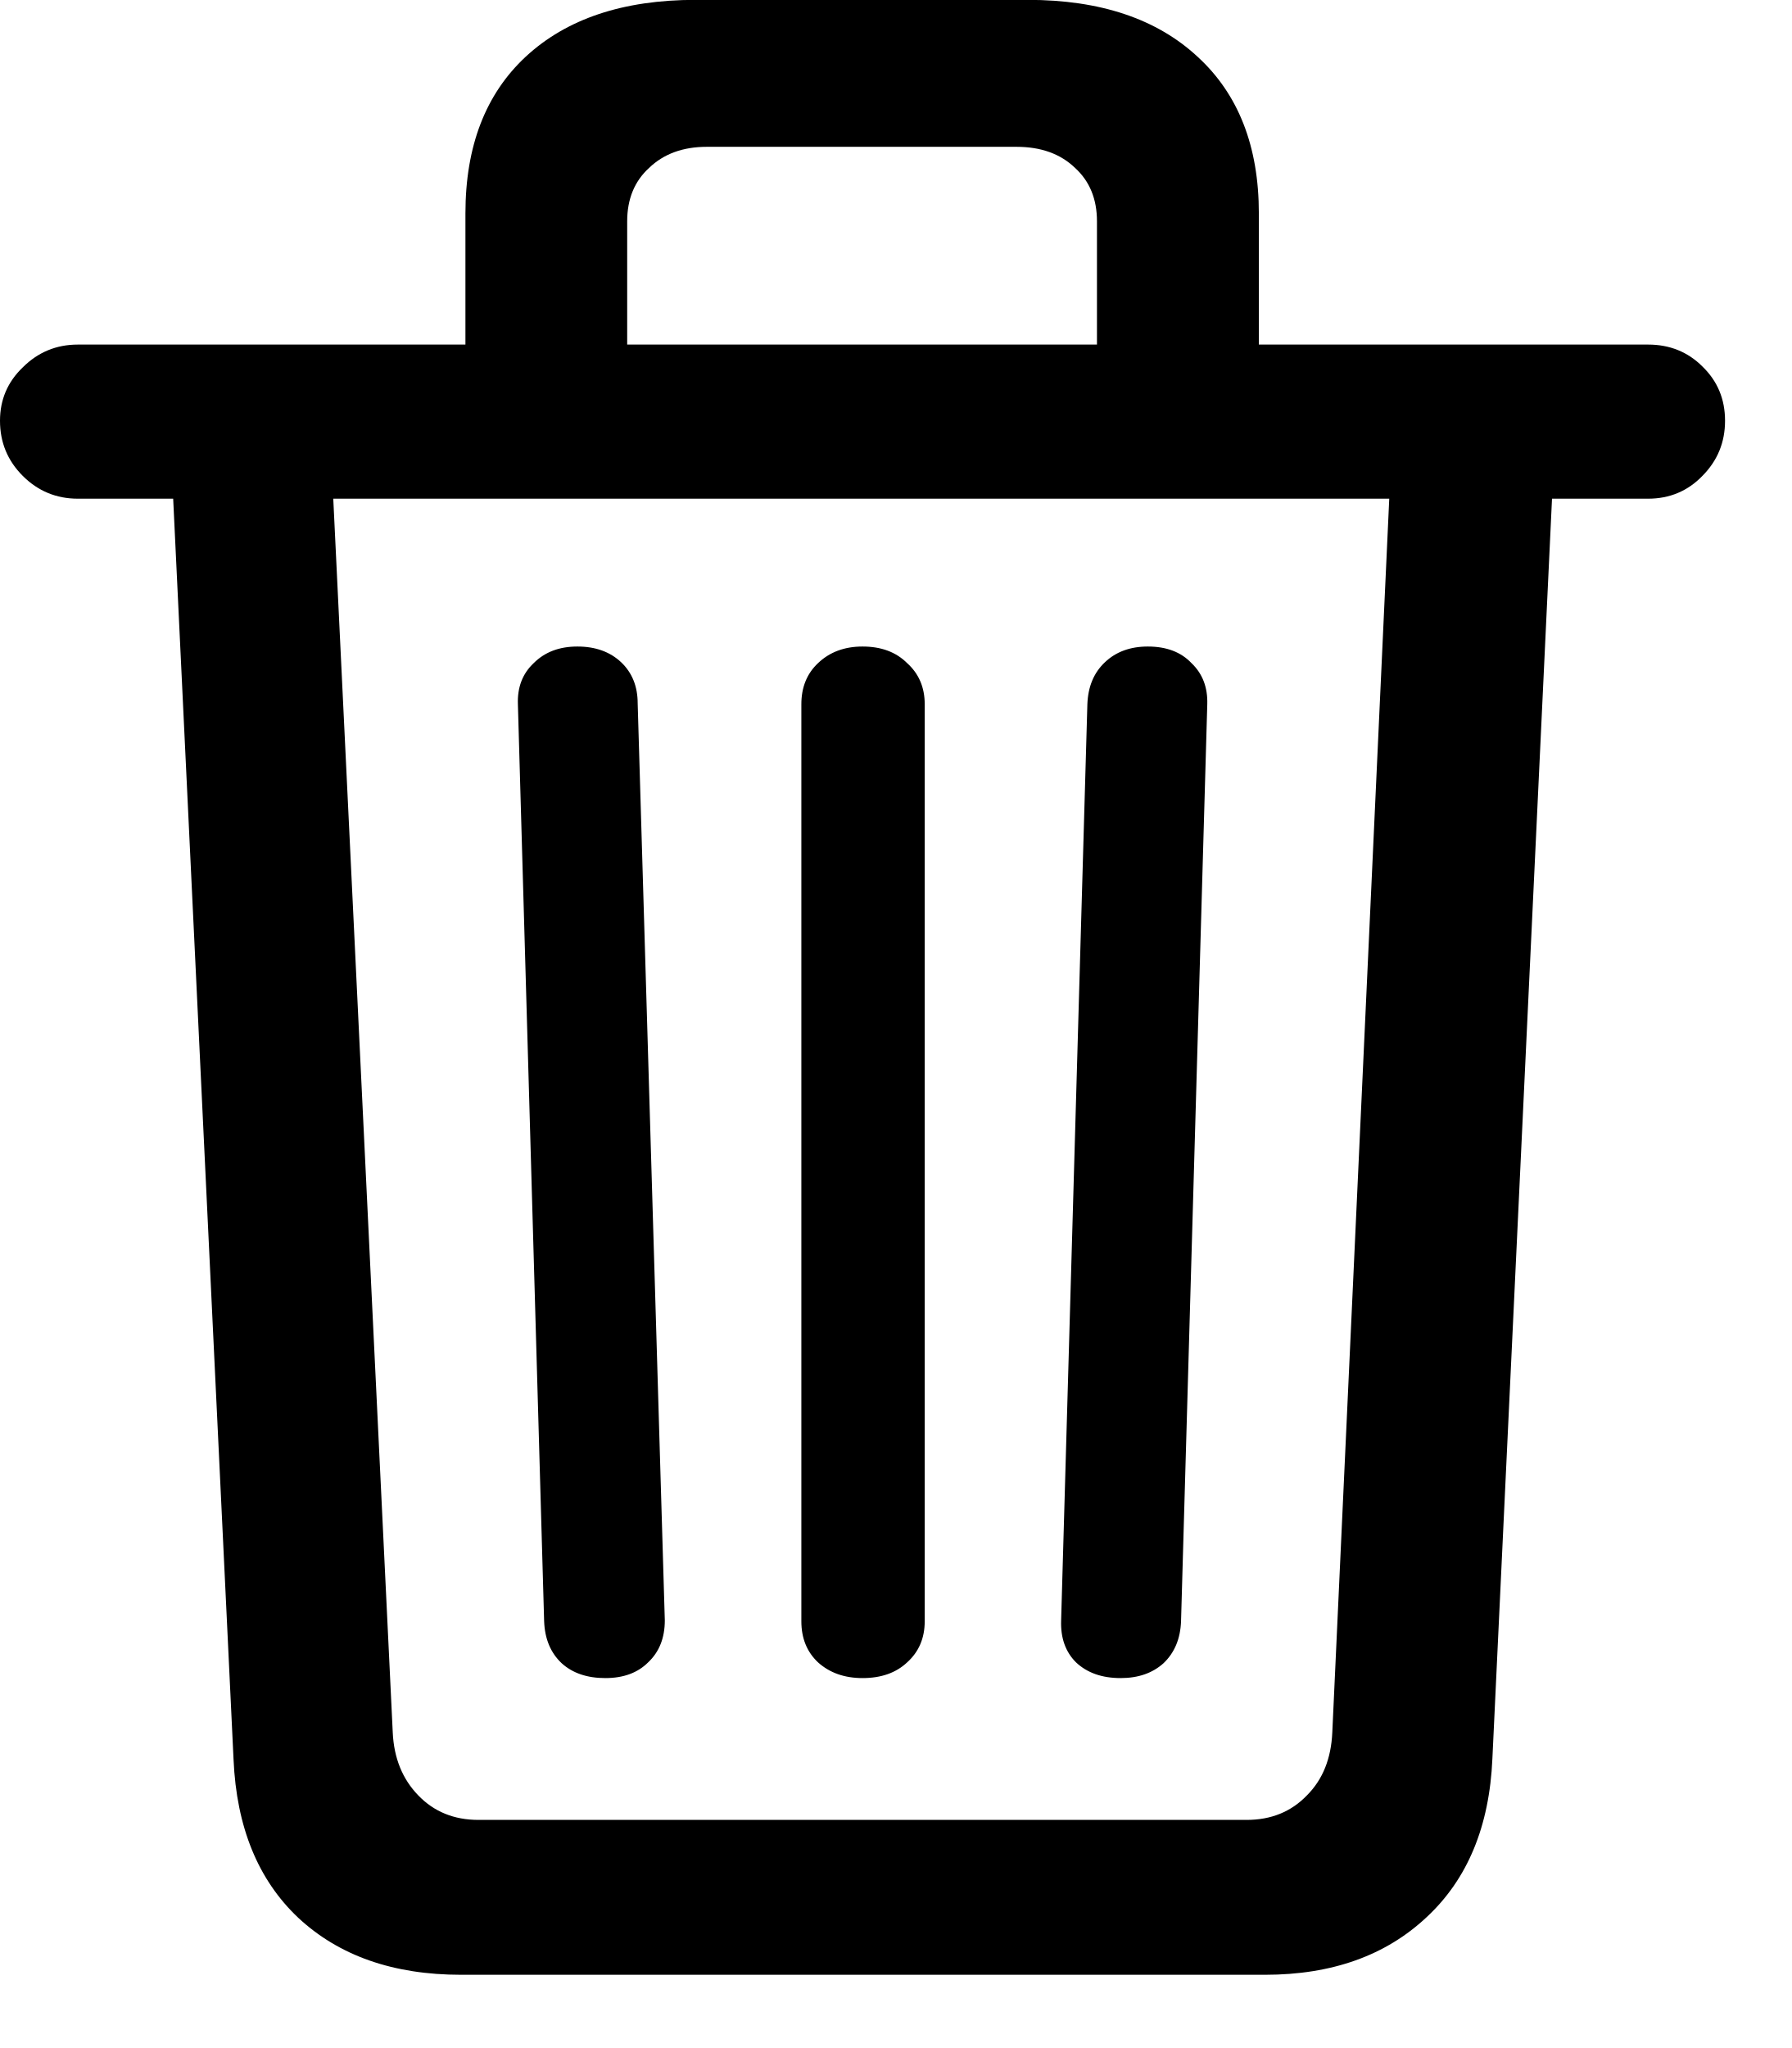
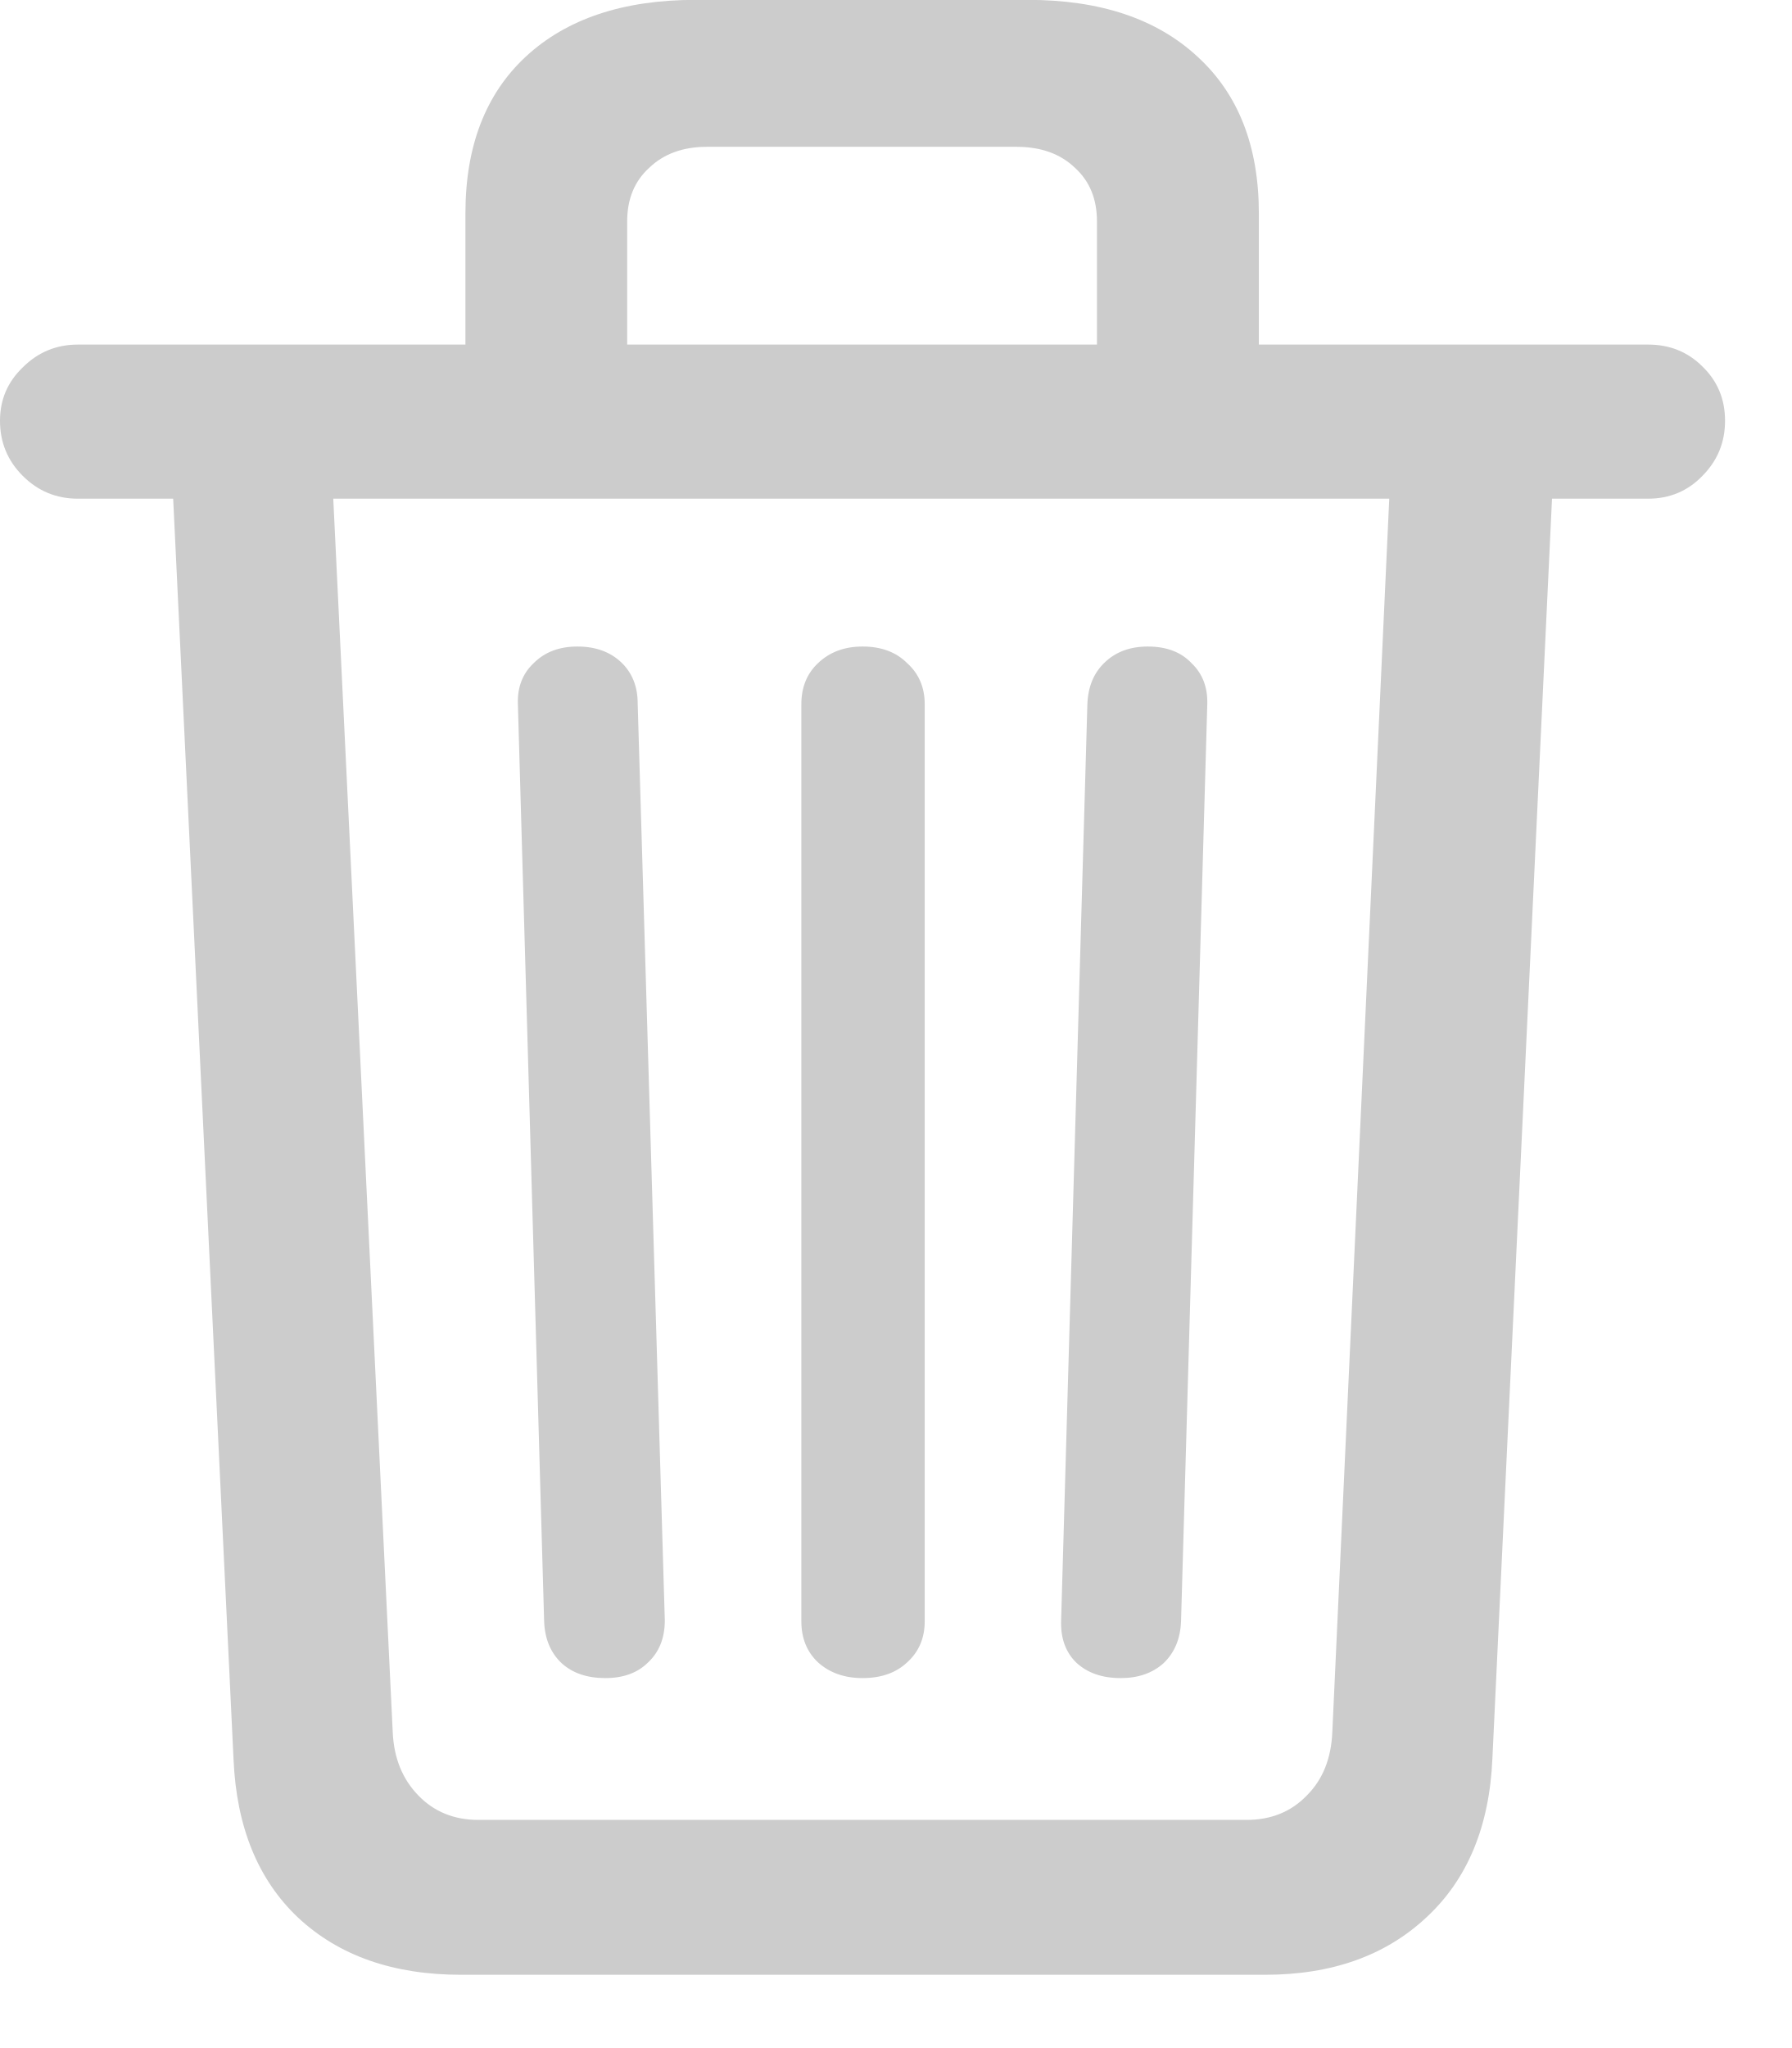
<svg xmlns="http://www.w3.org/2000/svg" width="14" height="16" viewBox="0 0 14 16" fill="none">
-   <path d="M4.73 13.11C4.589 13.11 4.475 13.072 4.389 12.994C4.302 12.912 4.257 12.803 4.252 12.666L4.047 5.502C4.042 5.37 4.083 5.263 4.17 5.181C4.257 5.094 4.37 5.051 4.512 5.051C4.653 5.051 4.767 5.092 4.854 5.174C4.94 5.256 4.983 5.363 4.983 5.495L5.195 12.659C5.195 12.796 5.152 12.905 5.065 12.987C4.983 13.069 4.872 13.11 4.73 13.11ZM6.74 13.11C6.599 13.11 6.483 13.069 6.392 12.987C6.305 12.905 6.262 12.798 6.262 12.666V5.502C6.262 5.37 6.305 5.263 6.392 5.181C6.483 5.094 6.599 5.051 6.74 5.051C6.886 5.051 7.002 5.094 7.089 5.181C7.18 5.263 7.226 5.37 7.226 5.502V12.666C7.226 12.798 7.18 12.905 7.089 12.987C7.002 13.069 6.886 13.11 6.74 13.11ZM8.757 13.11C8.611 13.11 8.495 13.069 8.408 12.987C8.326 12.905 8.287 12.796 8.292 12.659L8.497 5.502C8.502 5.365 8.547 5.256 8.634 5.174C8.72 5.092 8.832 5.051 8.969 5.051C9.115 5.051 9.229 5.094 9.311 5.181C9.397 5.263 9.438 5.37 9.434 5.502L9.229 12.666C9.224 12.803 9.178 12.912 9.092 12.994C9.005 13.072 8.894 13.11 8.757 13.11ZM3.637 3.144V1.667C3.637 1.143 3.794 0.735 4.108 0.443C4.427 0.147 4.869 -0.001 5.435 -0.001H8.032C8.597 -0.001 9.039 0.147 9.358 0.443C9.677 0.735 9.837 1.143 9.837 1.667V3.144H8.572V1.729C8.572 1.555 8.515 1.416 8.401 1.312C8.287 1.202 8.135 1.147 7.943 1.147H5.523C5.337 1.147 5.186 1.202 5.072 1.312C4.958 1.416 4.901 1.555 4.901 1.729V3.144H3.637ZM0.608 3.896C0.44 3.896 0.296 3.836 0.178 3.718C0.059 3.599 0 3.456 0 3.287C0 3.123 0.059 2.984 0.178 2.87C0.296 2.752 0.44 2.692 0.608 2.692H12.879C13.047 2.692 13.189 2.749 13.303 2.863C13.421 2.977 13.48 3.118 13.48 3.287C13.48 3.456 13.421 3.599 13.303 3.718C13.189 3.836 13.047 3.896 12.879 3.896H0.608ZM3.603 15.428C3.074 15.428 2.65 15.28 2.331 14.983C2.017 14.687 1.848 14.275 1.825 13.746L1.347 3.766H2.598L3.069 13.534C3.078 13.735 3.145 13.899 3.268 14.026C3.391 14.154 3.548 14.218 3.739 14.218H9.741C9.933 14.218 10.09 14.154 10.213 14.026C10.336 13.903 10.402 13.739 10.411 13.534L10.862 3.766H12.134L11.662 13.739C11.639 14.268 11.468 14.68 11.149 14.977C10.83 15.277 10.409 15.428 9.885 15.428H3.603Z" fill="black" />
+   <path d="M4.73 13.11C4.589 13.11 4.475 13.072 4.389 12.994C4.302 12.912 4.257 12.803 4.252 12.666L4.047 5.502C4.042 5.37 4.083 5.263 4.17 5.181C4.257 5.094 4.37 5.051 4.512 5.051C4.653 5.051 4.767 5.092 4.854 5.174C4.94 5.256 4.983 5.363 4.983 5.495L5.195 12.659C5.195 12.796 5.152 12.905 5.065 12.987C4.983 13.069 4.872 13.11 4.73 13.11ZM6.74 13.11C6.599 13.11 6.483 13.069 6.392 12.987C6.305 12.905 6.262 12.798 6.262 12.666V5.502C6.262 5.37 6.305 5.263 6.392 5.181C6.483 5.094 6.599 5.051 6.74 5.051C6.886 5.051 7.002 5.094 7.089 5.181C7.18 5.263 7.226 5.37 7.226 5.502V12.666C7.226 12.798 7.18 12.905 7.089 12.987C7.002 13.069 6.886 13.11 6.74 13.11ZM8.757 13.11C8.611 13.11 8.495 13.069 8.408 12.987C8.326 12.905 8.287 12.796 8.292 12.659L8.497 5.502C8.502 5.365 8.547 5.256 8.634 5.174C8.72 5.092 8.832 5.051 8.969 5.051C9.115 5.051 9.229 5.094 9.311 5.181C9.397 5.263 9.438 5.37 9.434 5.502L9.229 12.666C9.224 12.803 9.178 12.912 9.092 12.994C9.005 13.072 8.894 13.11 8.757 13.11ZM3.637 3.144V1.667C3.637 1.143 3.794 0.735 4.108 0.443C4.427 0.147 4.869 -0.001 5.435 -0.001H8.032C8.597 -0.001 9.039 0.147 9.358 0.443C9.677 0.735 9.837 1.143 9.837 1.667V3.144H8.572V1.729C8.572 1.555 8.515 1.416 8.401 1.312C8.287 1.202 8.135 1.147 7.943 1.147H5.523C5.337 1.147 5.186 1.202 5.072 1.312C4.958 1.416 4.901 1.555 4.901 1.729V3.144H3.637ZM0.608 3.896C0.44 3.896 0.296 3.836 0.178 3.718C0.059 3.599 0 3.456 0 3.287C0 3.123 0.059 2.984 0.178 2.87C0.296 2.752 0.44 2.692 0.608 2.692H12.879C13.047 2.692 13.189 2.749 13.303 2.863C13.421 2.977 13.48 3.118 13.48 3.287C13.48 3.456 13.421 3.599 13.303 3.718C13.189 3.836 13.047 3.896 12.879 3.896H0.608ZM3.603 15.428C3.074 15.428 2.65 15.28 2.331 14.983C2.017 14.687 1.848 14.275 1.825 13.746L1.347 3.766H2.598L3.069 13.534C3.078 13.735 3.145 13.899 3.268 14.026C3.391 14.154 3.548 14.218 3.739 14.218H9.741C9.933 14.218 10.09 14.154 10.213 14.026C10.336 13.903 10.402 13.739 10.411 13.534L10.862 3.766H12.134L11.662 13.739C11.639 14.268 11.468 14.68 11.149 14.977C10.83 15.277 10.409 15.428 9.885 15.428H3.603Z" fill="#CCCCCC" />
</svg>
